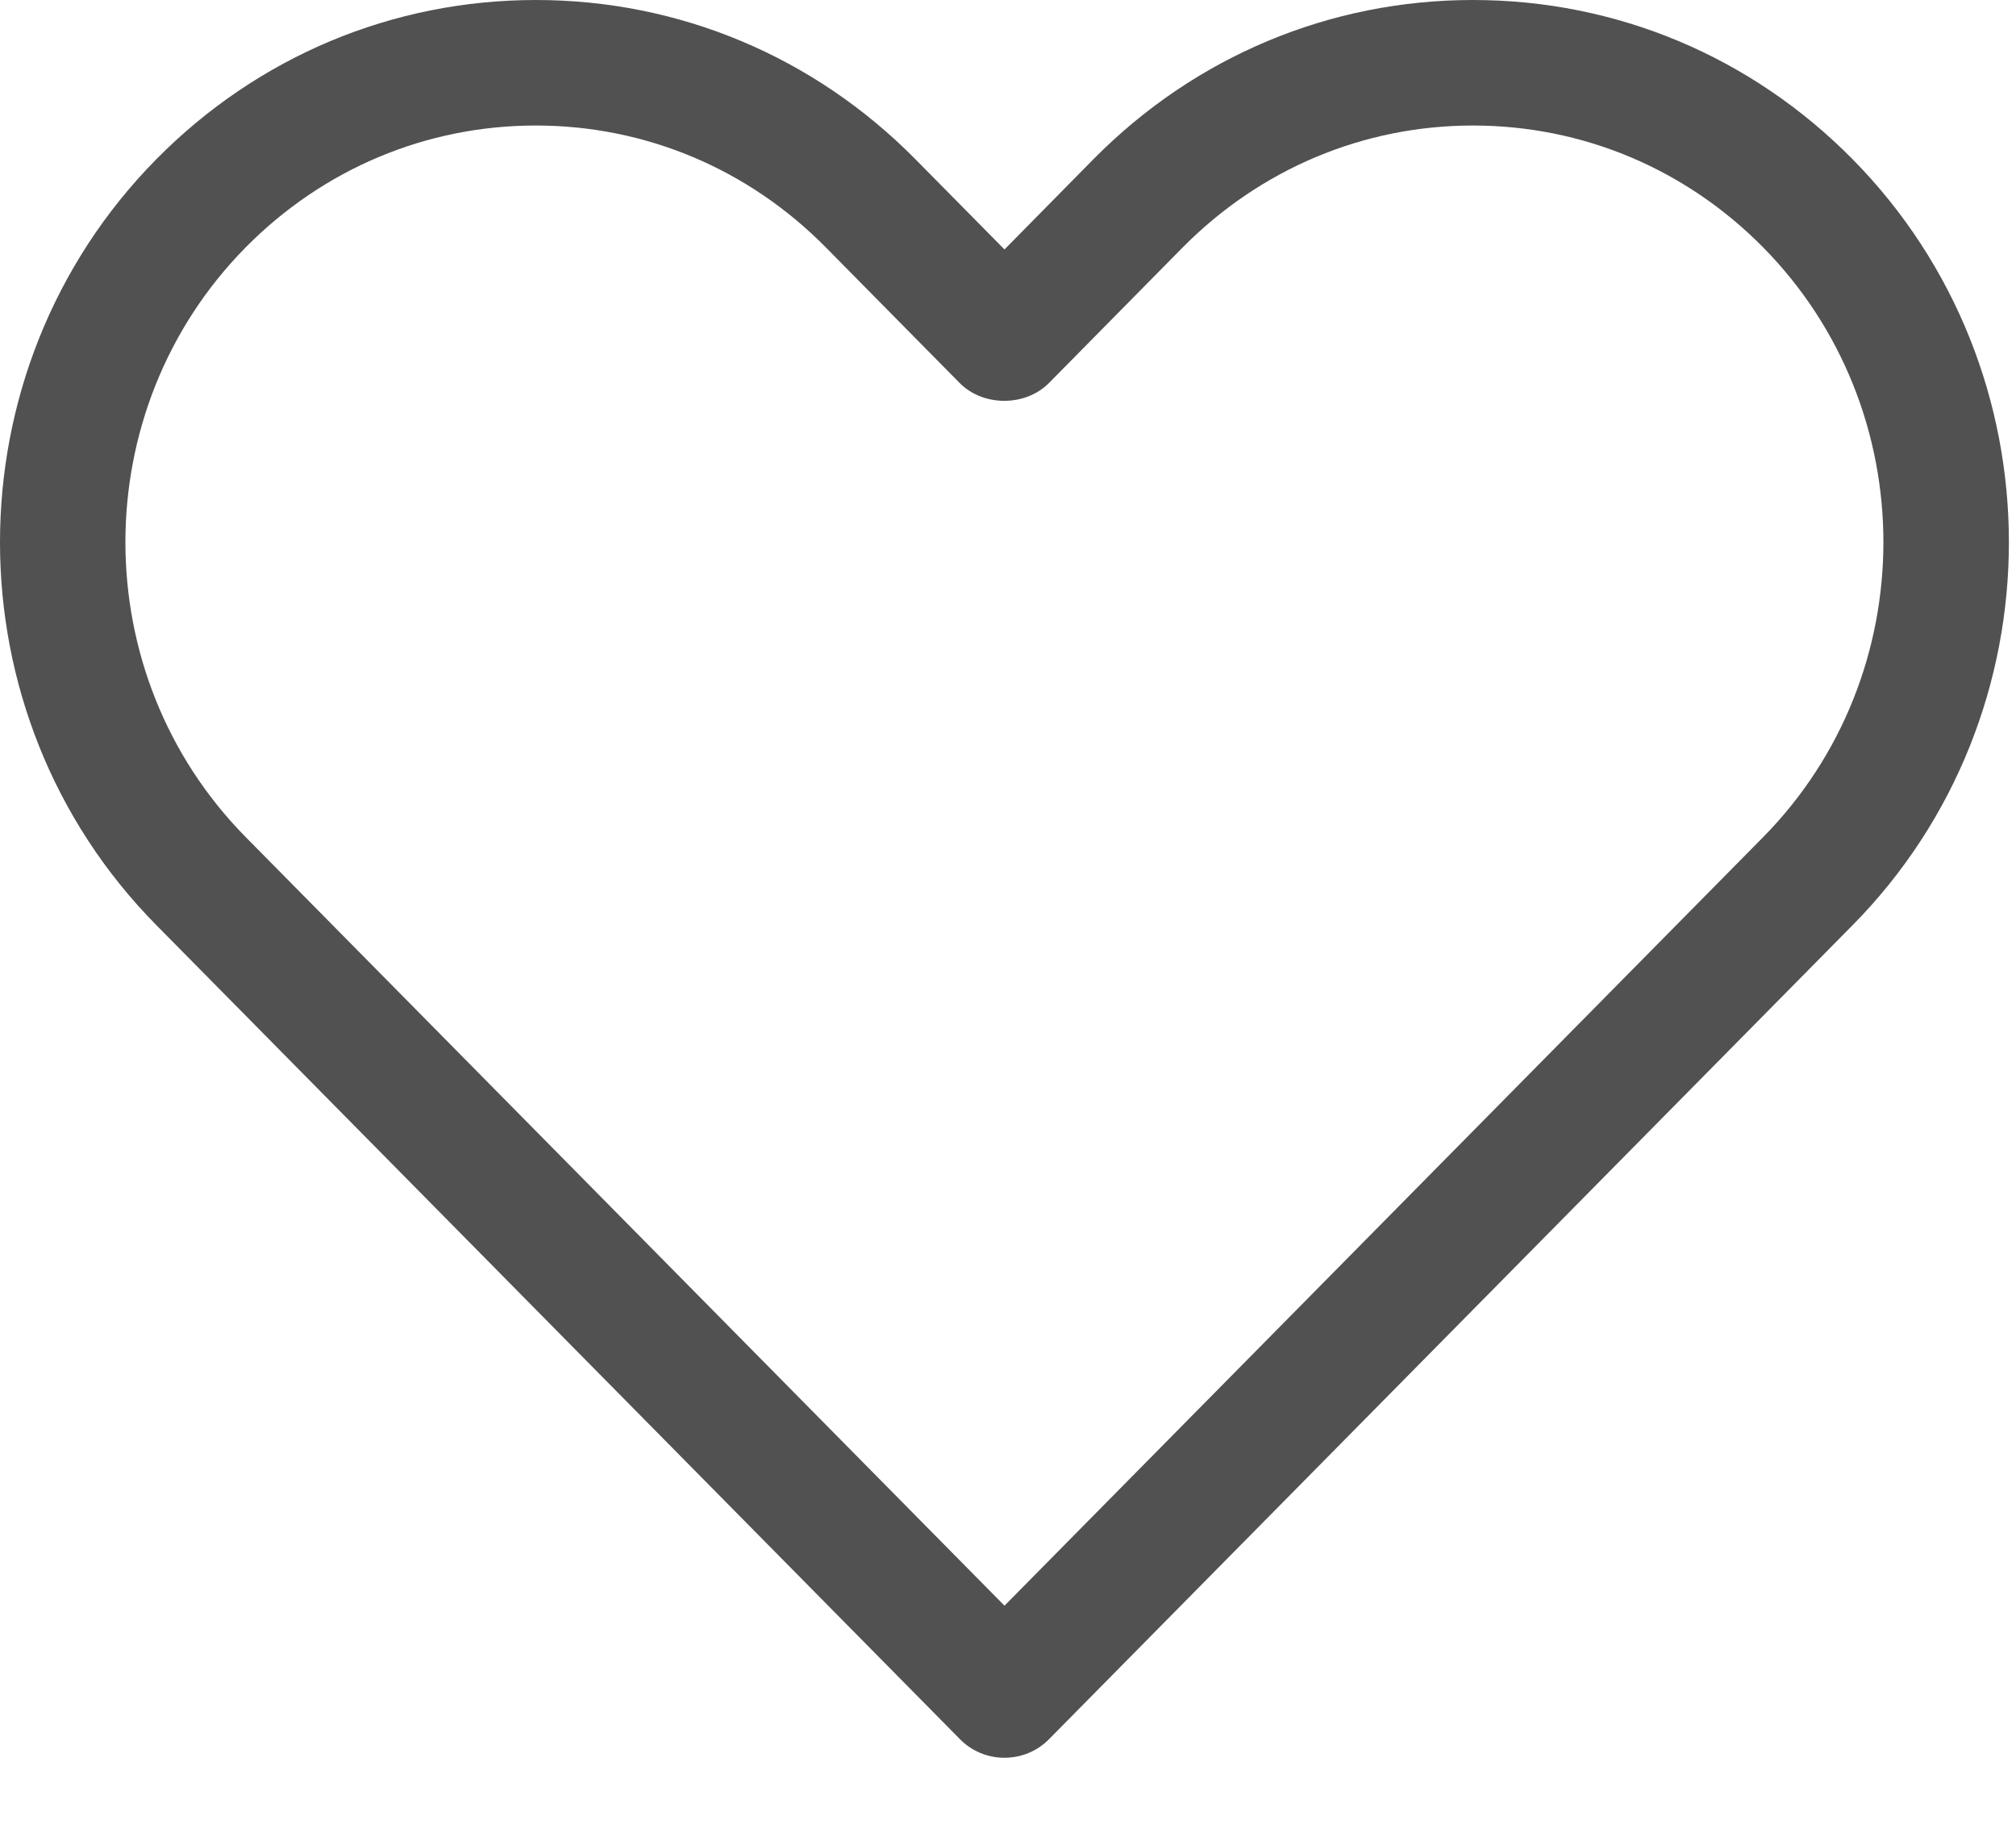
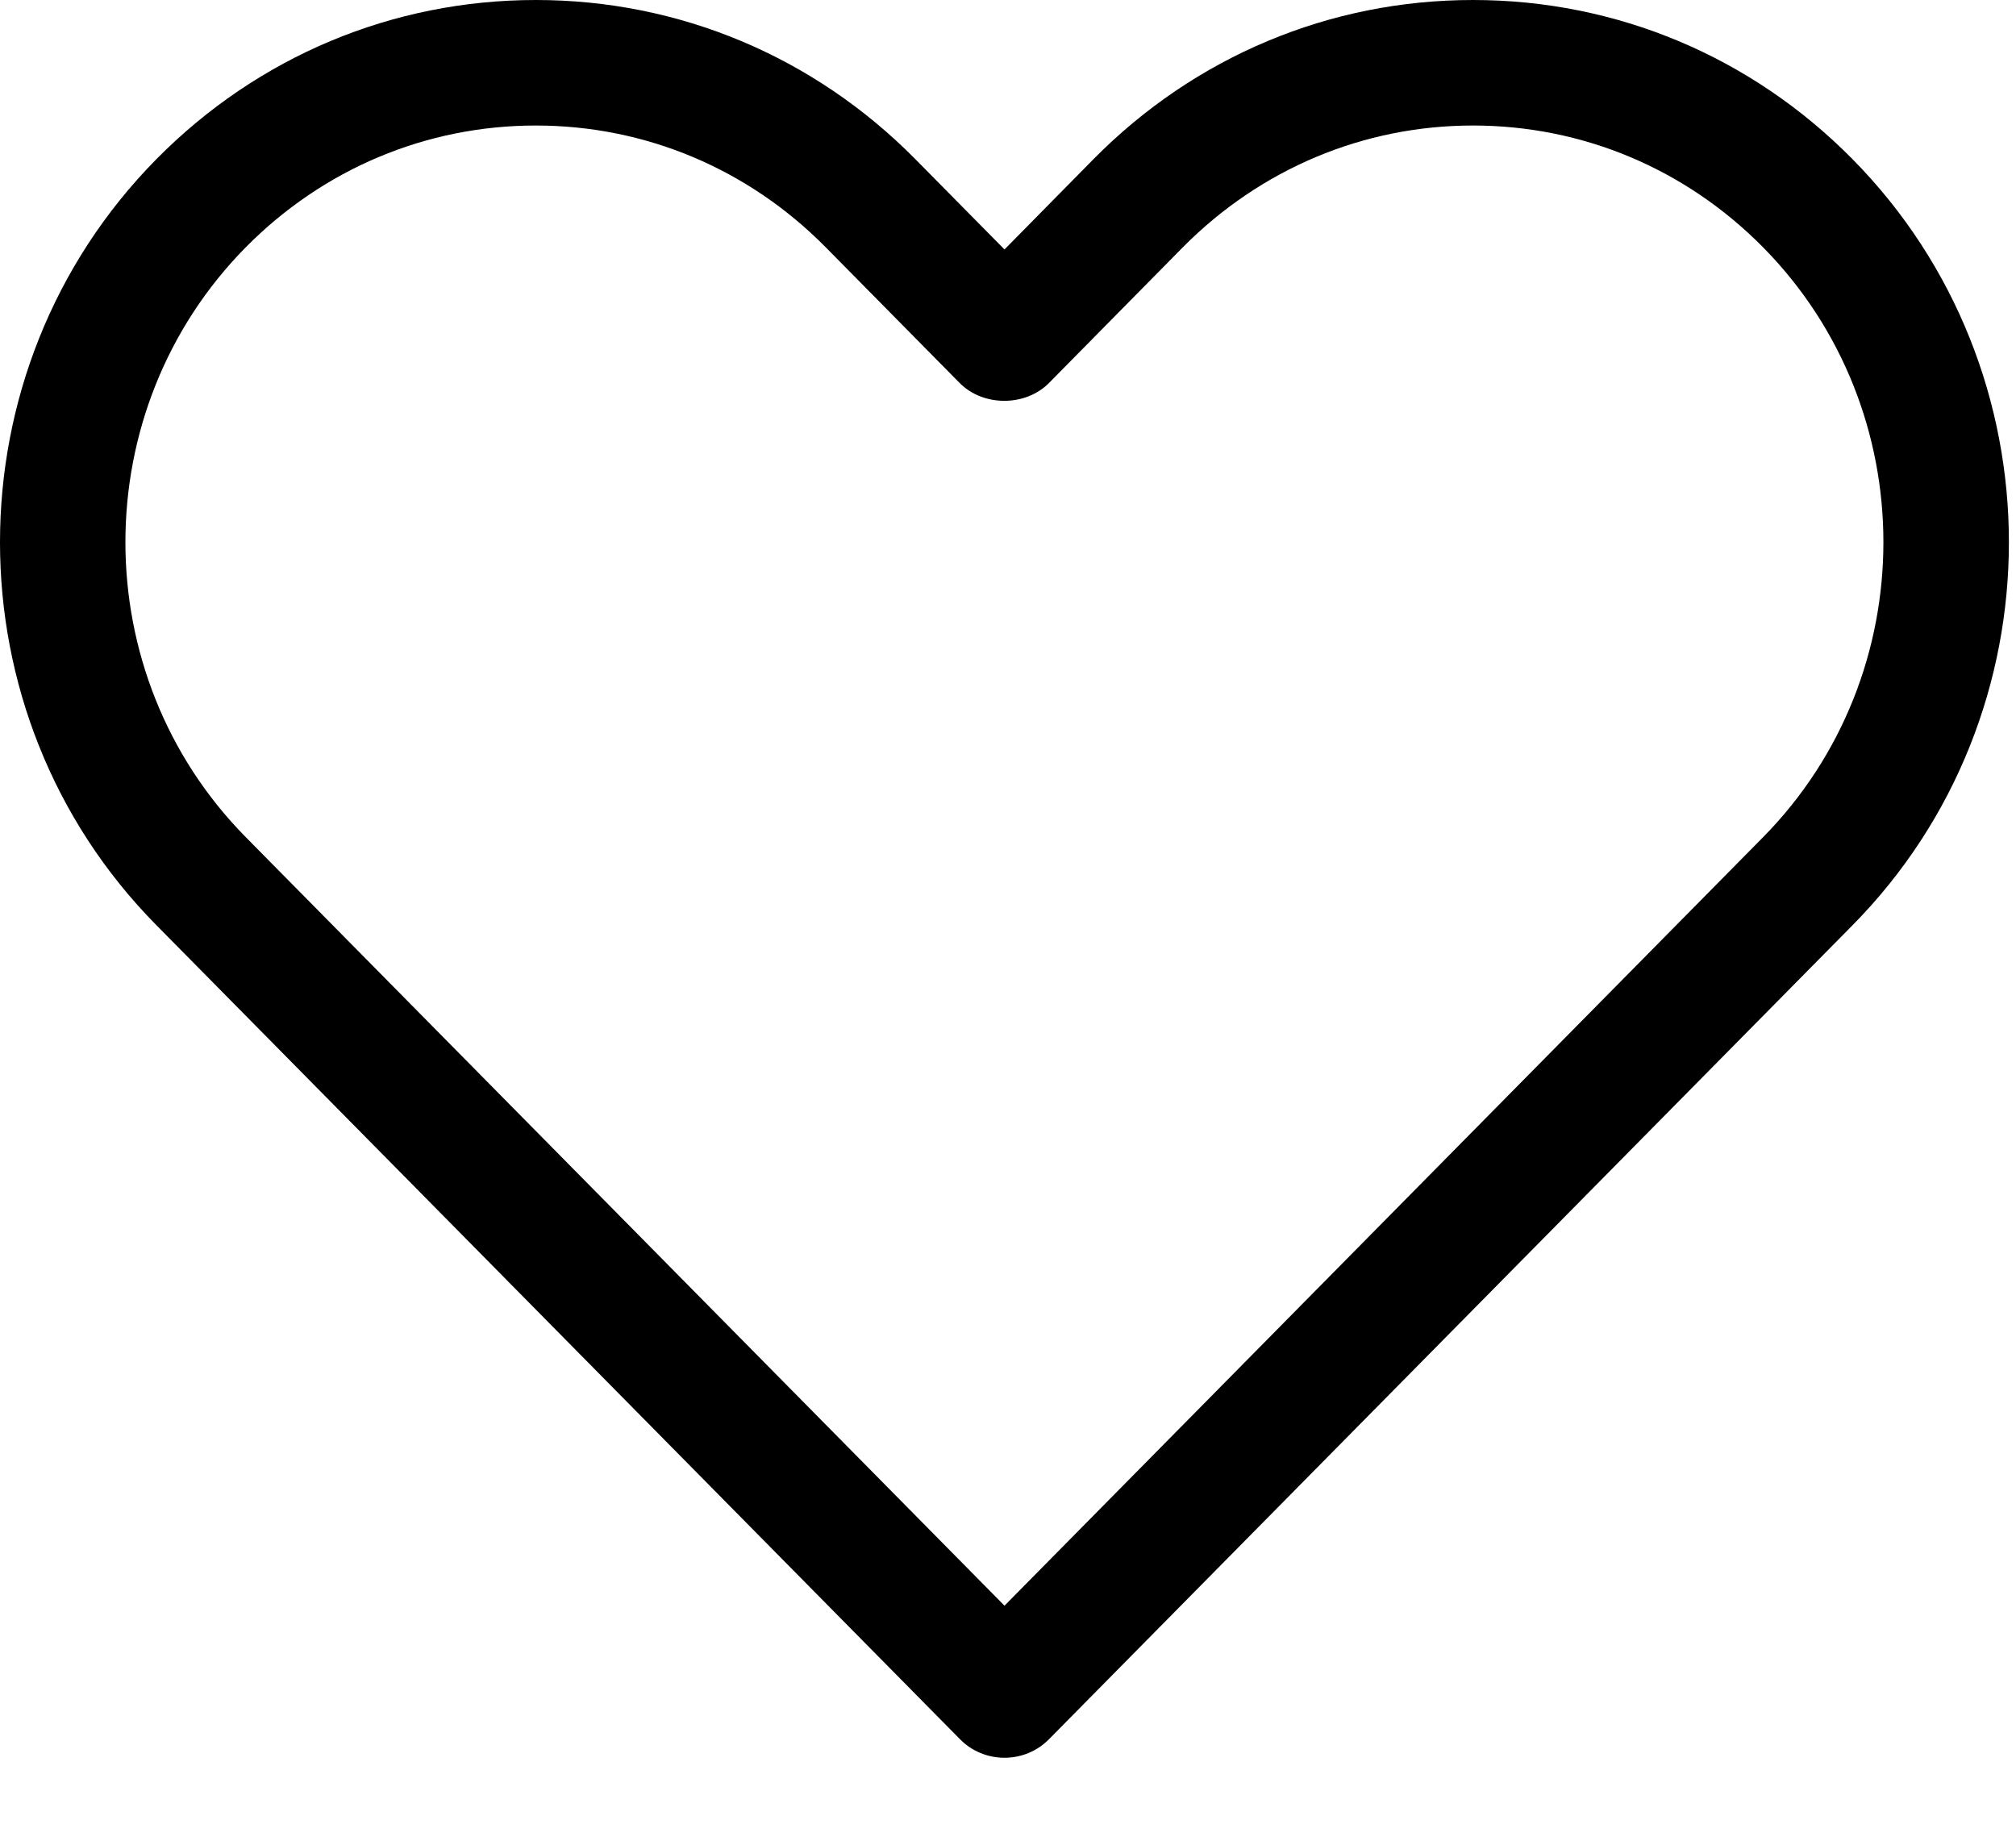
- <svg xmlns="http://www.w3.org/2000/svg" width="23" height="21" viewBox="0 0 23 21" fill="none">
-   <path d="M10.95 19.84C11.084 19.978 11.268 20.054 11.46 20.054C11.652 20.054 11.835 19.978 11.97 19.84L21.134 10.557C23.514 8.148 23.514 4.226 21.134 1.815C19.979 0.645 18.442 0 16.805 0C15.169 0 13.633 0.645 12.477 1.814L11.46 2.846L10.442 1.815C9.286 0.645 7.749 0 6.114 0C4.478 0 2.941 0.645 1.785 1.815C-0.595 4.226 -0.595 8.148 1.785 10.556L10.95 19.84ZM2.804 2.821C3.689 1.926 4.864 1.432 6.113 1.432C7.362 1.432 8.537 1.926 9.421 2.822L10.948 4.369C11.217 4.641 11.699 4.641 11.968 4.369L13.495 2.821C14.382 1.926 15.557 1.432 16.805 1.432C18.055 1.432 19.23 1.926 20.114 2.821C21.945 4.676 21.945 7.695 20.114 9.552L11.46 18.319L2.804 9.551C0.973 7.696 0.973 4.676 2.804 2.821Z" fill="#515151" />
+ <svg xmlns="http://www.w3.org/2000/svg" width="23" height="21" viewBox="0 0 23 21">
+   <path d="M10.95 19.84C11.084 19.978 11.268 20.054 11.46 20.054C11.652 20.054 11.835 19.978 11.97 19.84L21.134 10.557C23.514 8.148 23.514 4.226 21.134 1.815C19.979 0.645 18.442 0 16.805 0C15.169 0 13.633 0.645 12.477 1.814L11.46 2.846L10.442 1.815C9.286 0.645 7.749 0 6.114 0C4.478 0 2.941 0.645 1.785 1.815C-0.595 4.226 -0.595 8.148 1.785 10.556L10.95 19.84ZM2.804 2.821C3.689 1.926 4.864 1.432 6.113 1.432C7.362 1.432 8.537 1.926 9.421 2.822L10.948 4.369C11.217 4.641 11.699 4.641 11.968 4.369L13.495 2.821C14.382 1.926 15.557 1.432 16.805 1.432C18.055 1.432 19.23 1.926 20.114 2.821C21.945 4.676 21.945 7.695 20.114 9.552L11.46 18.319L2.804 9.551C0.973 7.696 0.973 4.676 2.804 2.821Z" />
</svg>
